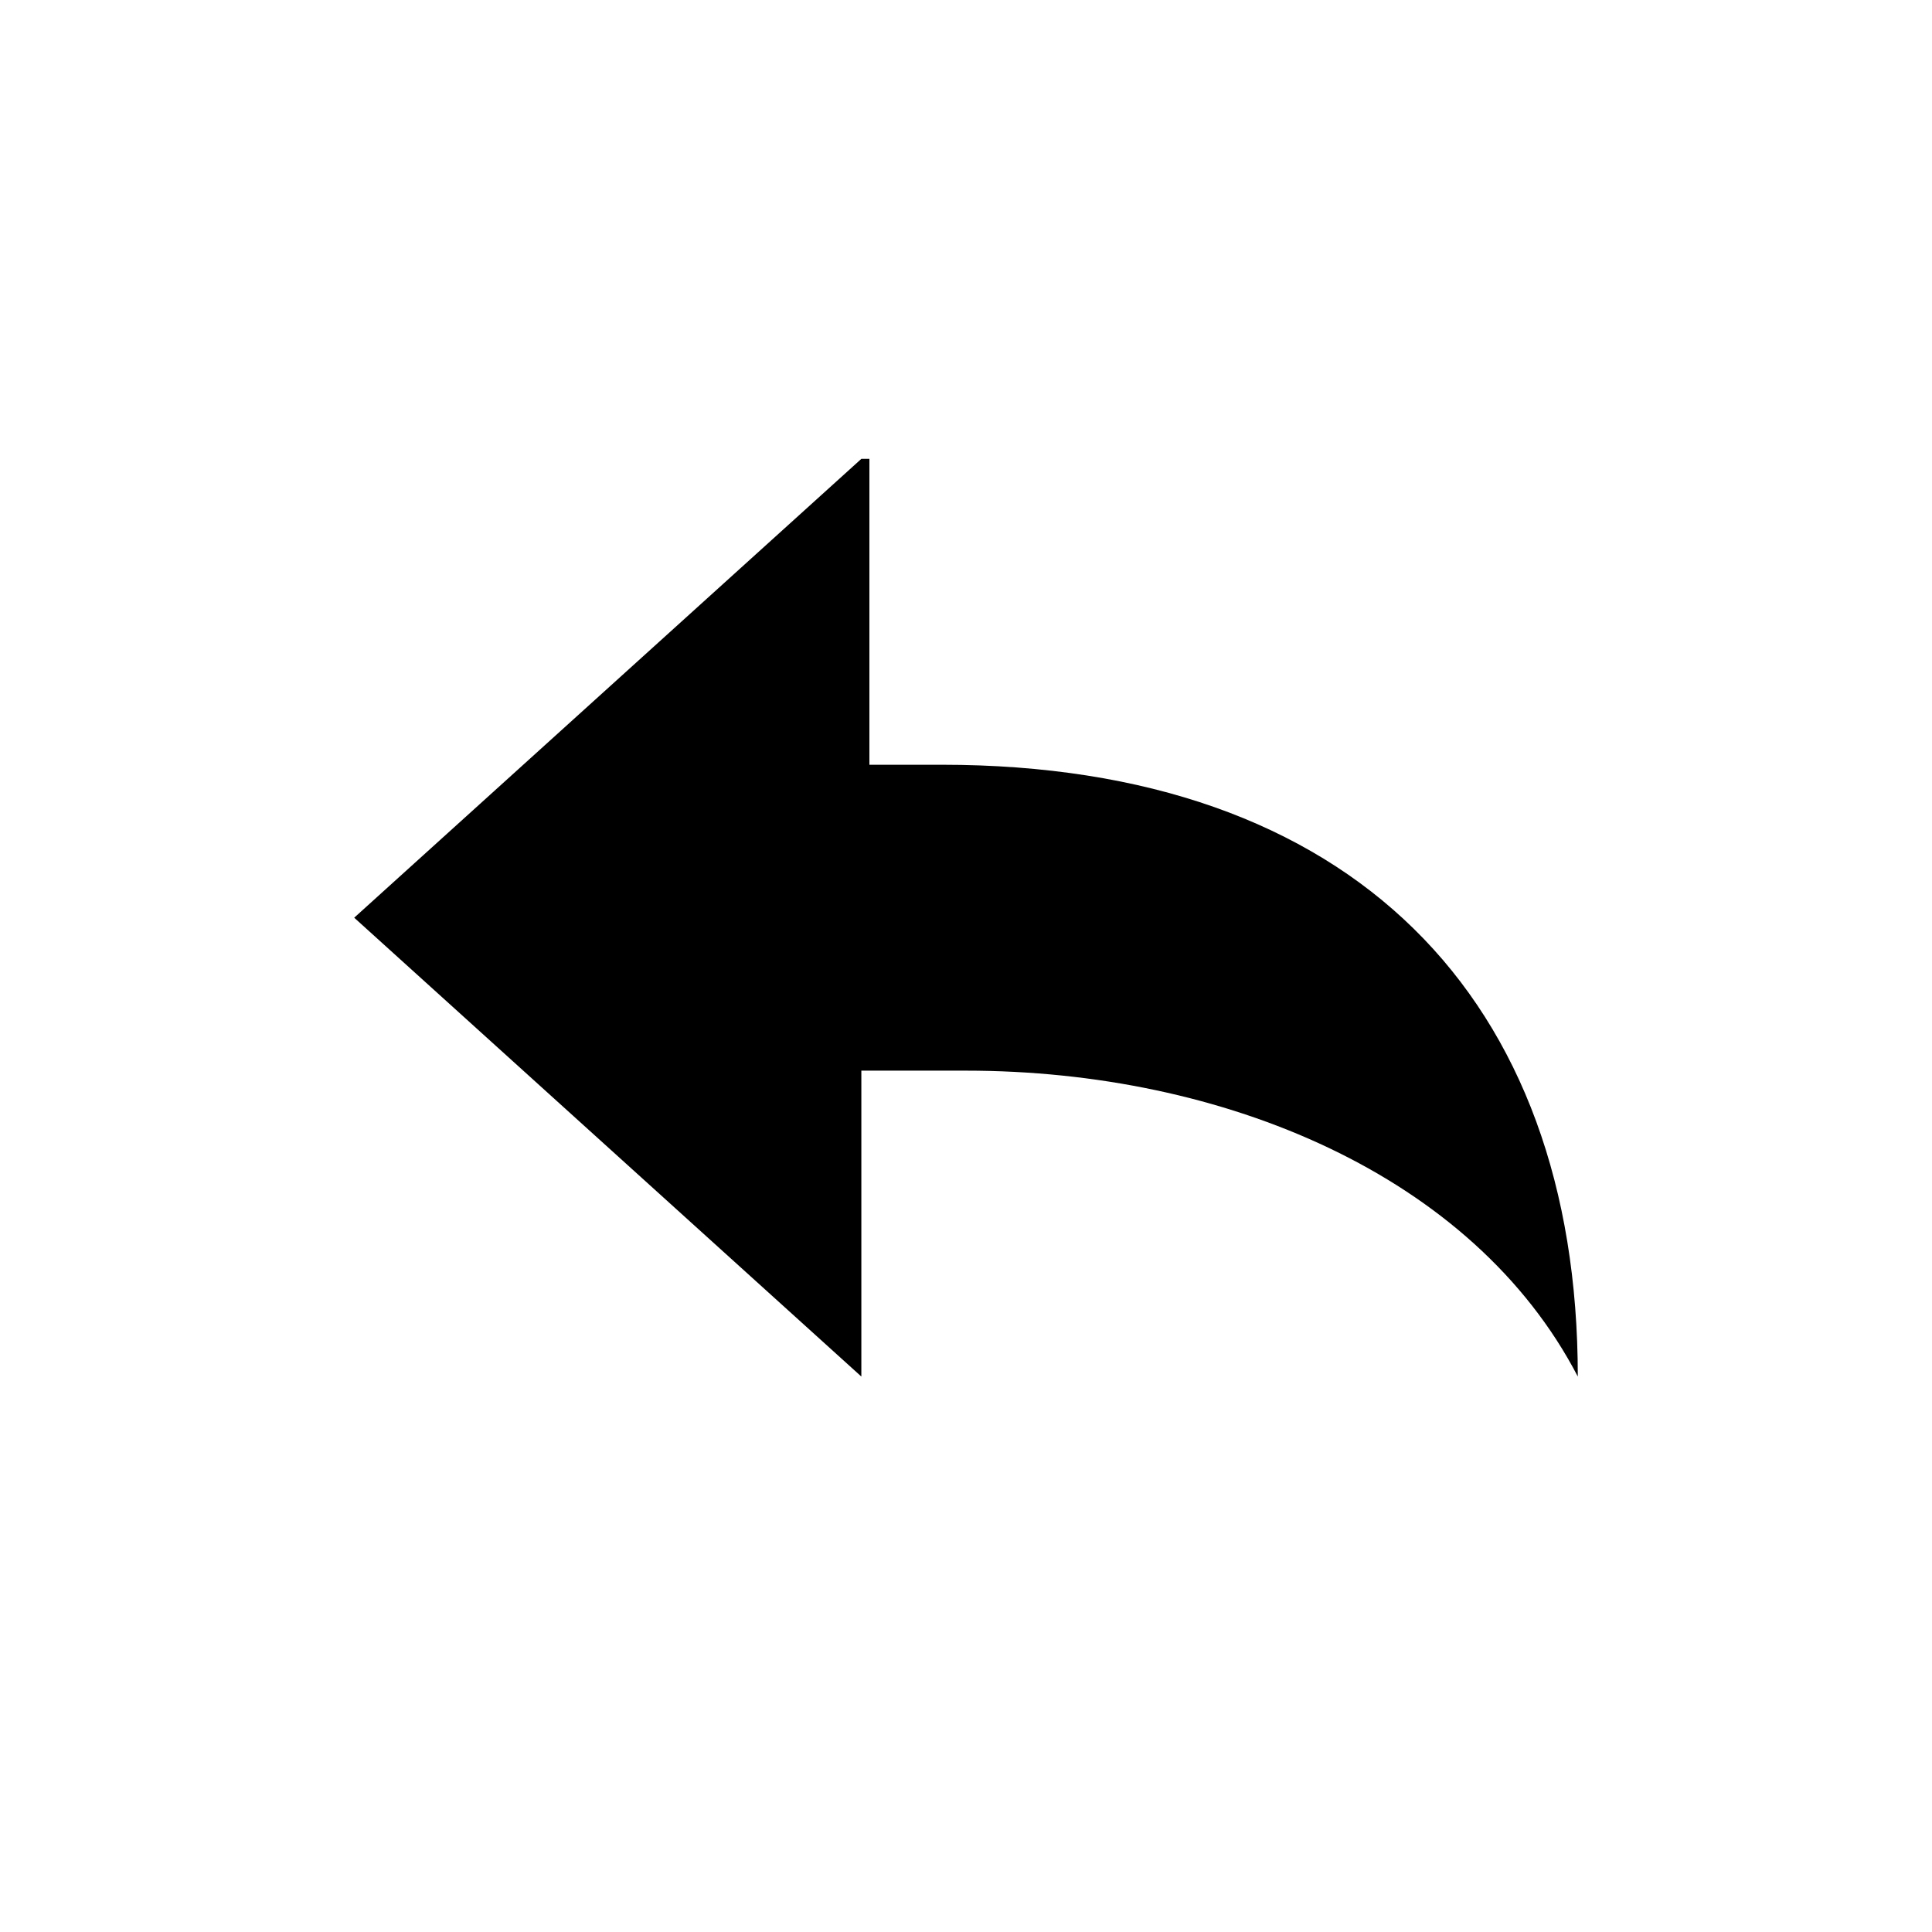
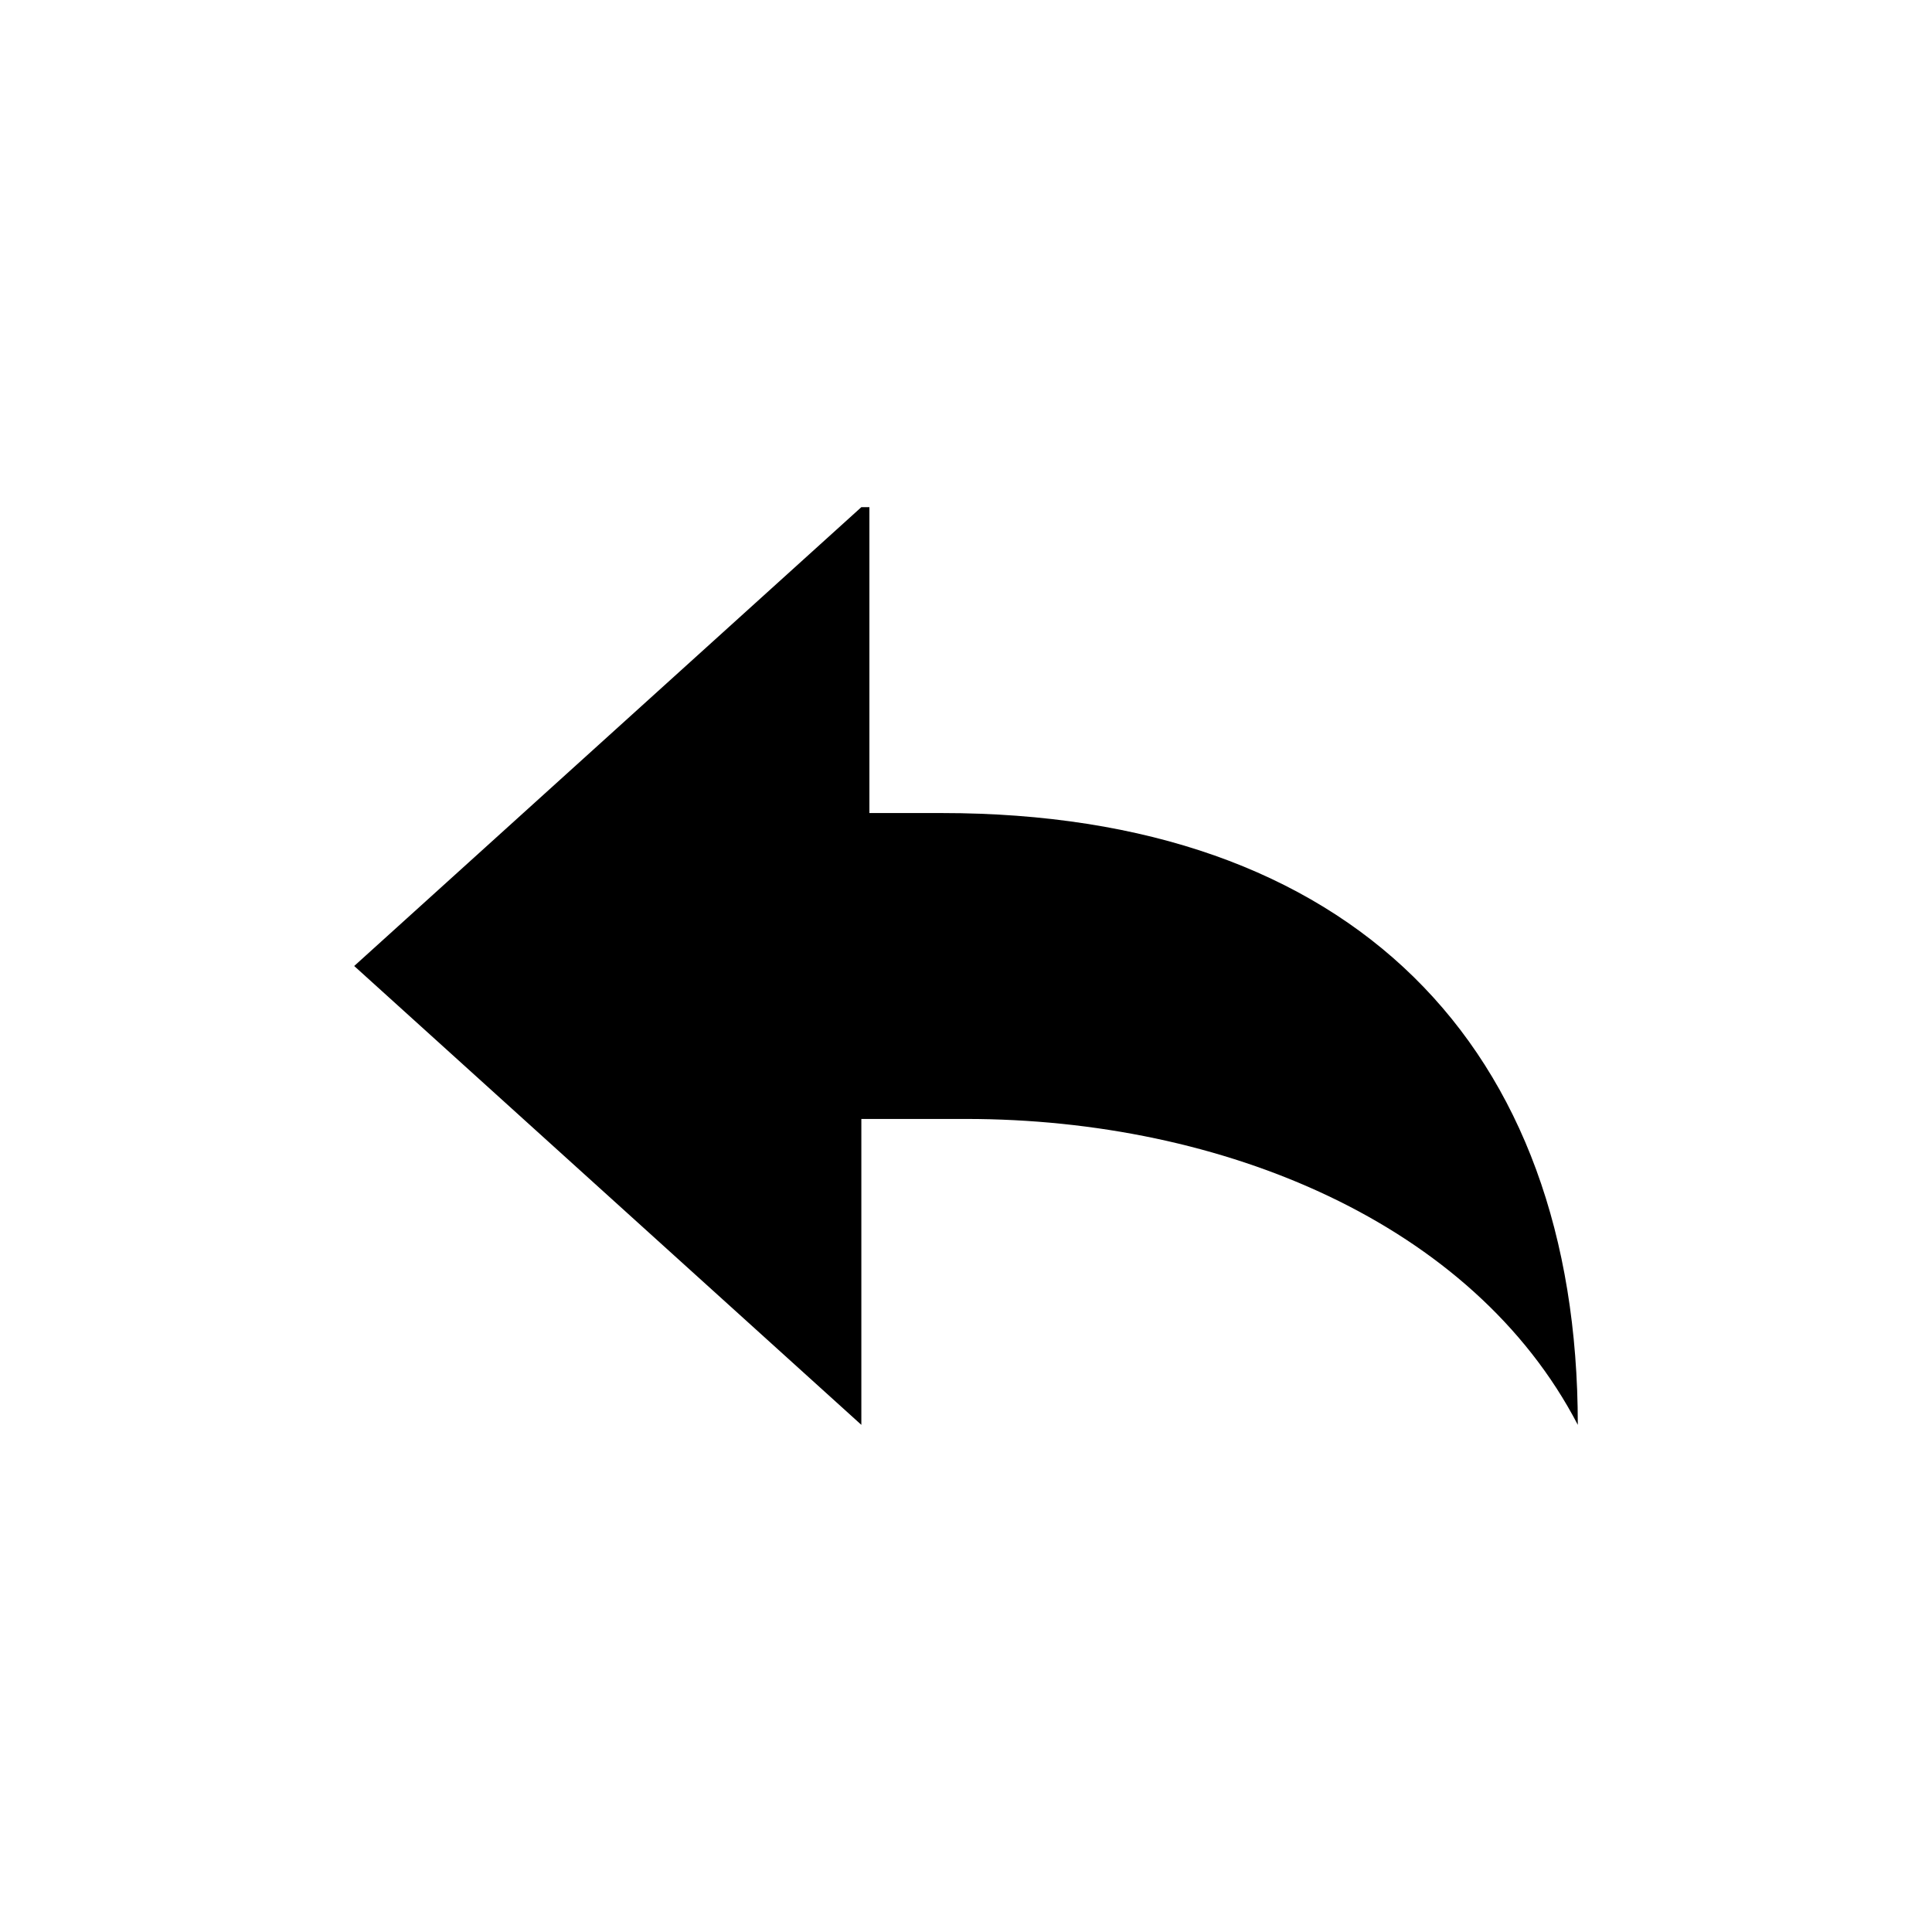
- <svg xmlns="http://www.w3.org/2000/svg" version="1.1" id="Layer_1" x="0px" y="0px" viewBox="-487 489 24 24" enable-background="new -487 489 24 24" xml:space="preserve">
-   <path d="M-476.3,494.7l-6.3,5.7l6.3,5.7v-3.8h1.3c3.2,0,6.3,1.3,7.6,3.8c0-4.7-2.8-7.6-7.9-7.6h-0.9V494.7z" />
+ <svg xmlns="http://www.w3.org/2000/svg" width="24" height="24" viewBox="0 0 24 24">
+   <path d="M10.7 6.3L4.4 12l6.3 5.7v-3.8H12c3.2 0 6.3 1.3 7.6 3.8 0-4.7-2.8-7.6-7.9-7.6h-.9V6.3z" id="path3034" />
</svg>
